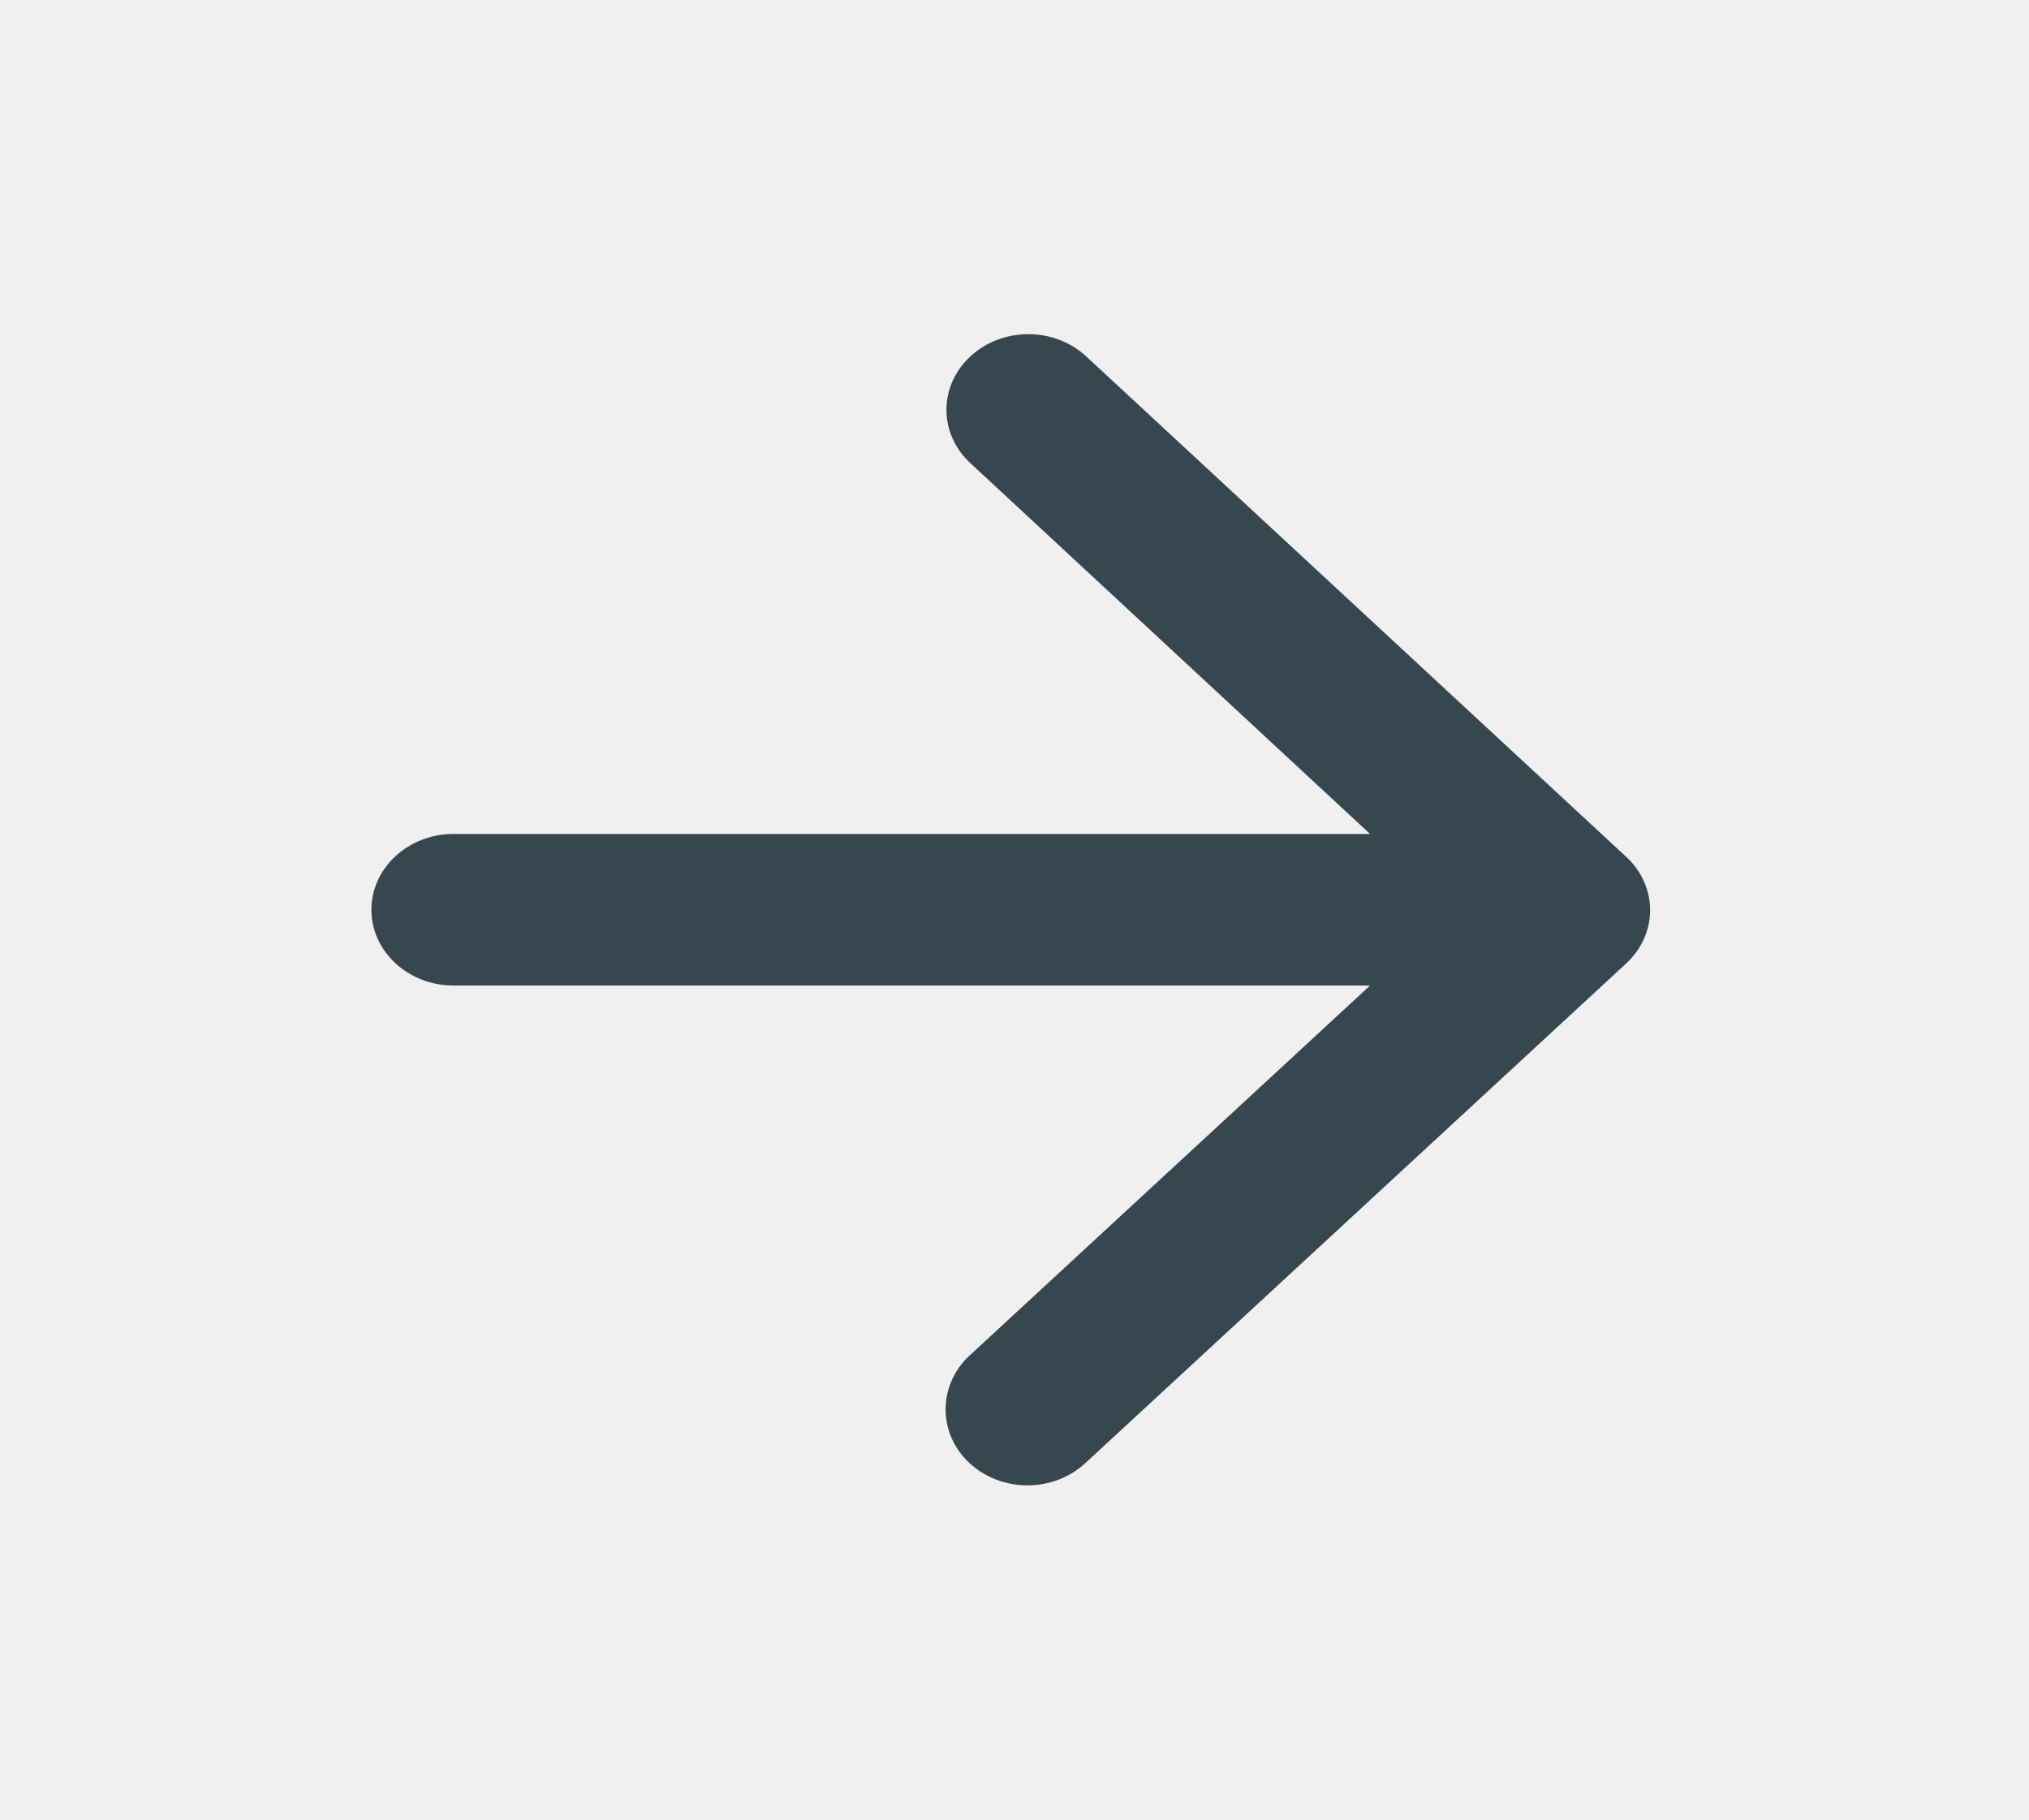
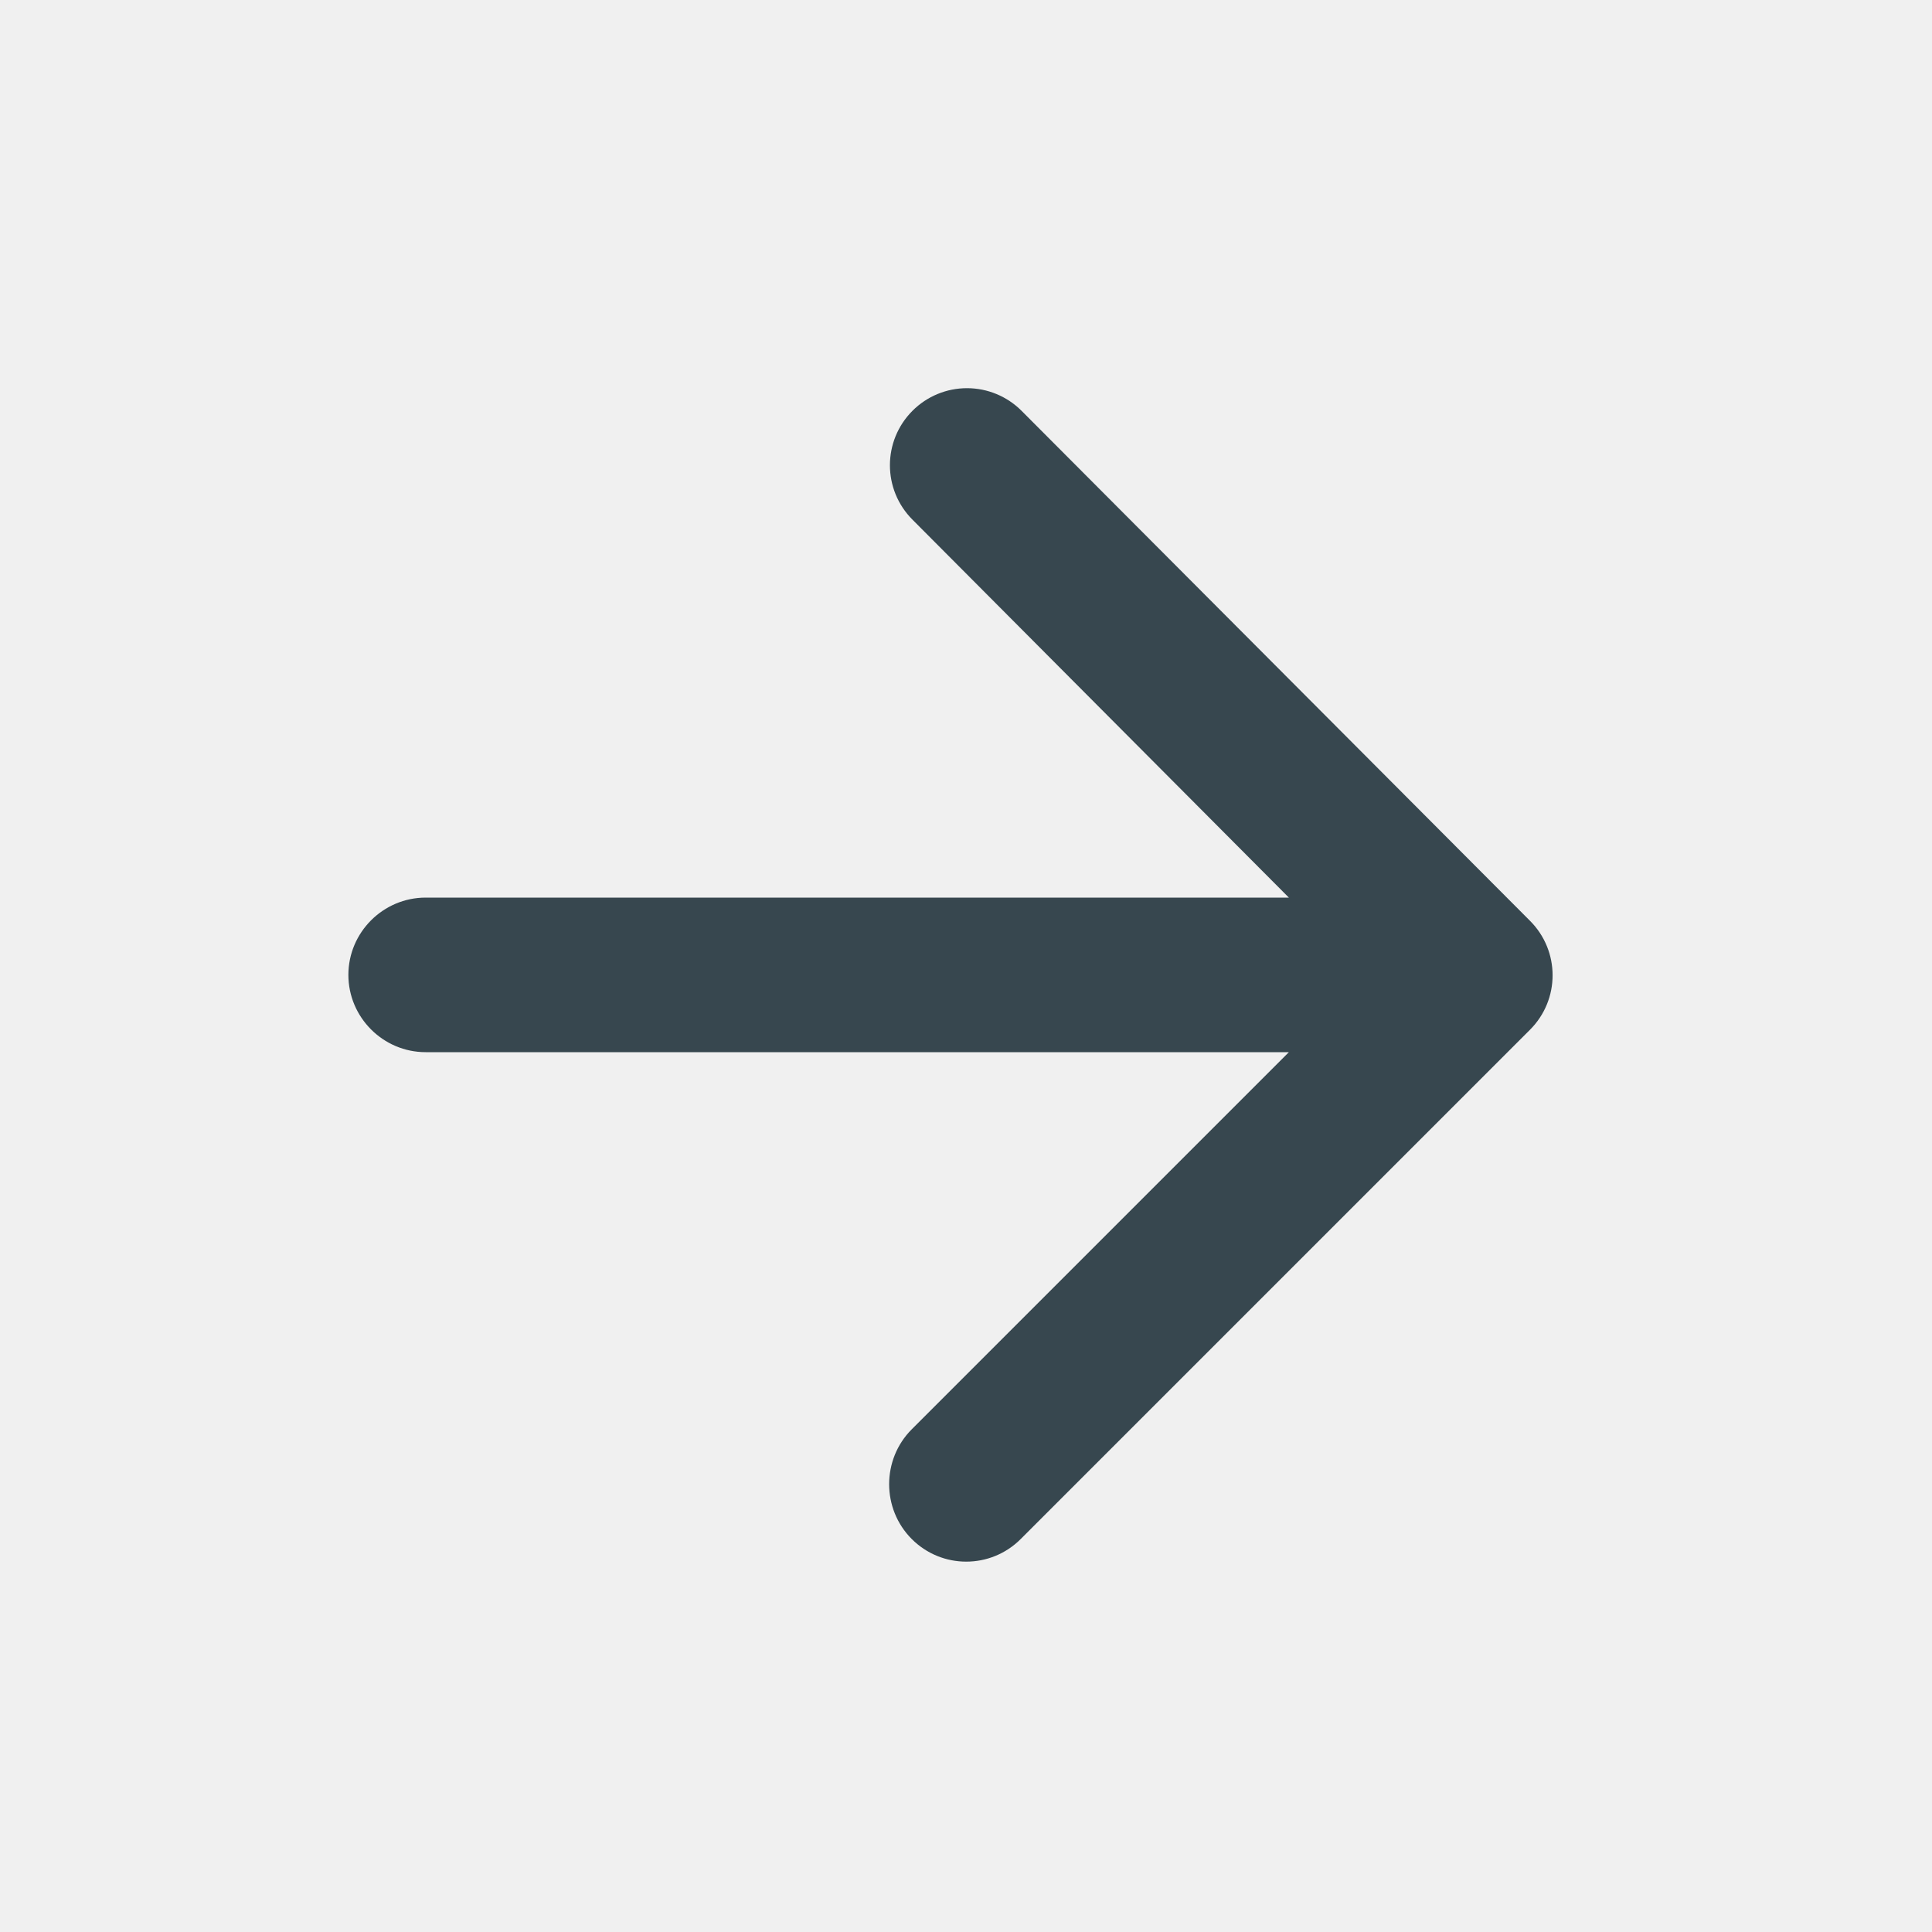
- <svg xmlns="http://www.w3.org/2000/svg" width="29" height="26" viewBox="0 0 29 26" fill="none">
-   <path d="M6.481 14.083H19.582L13.858 19.37C13.401 19.793 13.401 20.486 13.858 20.908C14.316 21.331 15.055 21.331 15.512 20.908L23.241 13.769C23.699 13.347 23.699 12.664 23.241 12.242L15.524 5.092C15.305 4.889 15.007 4.775 14.697 4.775C14.387 4.775 14.089 4.889 13.87 5.092C13.413 5.514 13.413 6.197 13.87 6.619L19.582 11.917H6.481C5.836 11.917 5.308 12.404 5.308 13C5.308 13.596 5.836 14.083 6.481 14.083Z" fill="#37474F" />
-   <mask id="mask0_0_22" style="mask-type:alpha" maskUnits="userSpaceOnUse" x="5" y="4" width="19" height="18">
-     <path d="M6.481 14.083H19.582L13.858 19.37C13.401 19.793 13.401 20.486 13.858 20.908C14.316 21.331 15.055 21.331 15.512 20.908L23.241 13.769C23.699 13.347 23.699 12.664 23.241 12.242L15.524 5.092C15.305 4.889 15.007 4.775 14.697 4.775C14.387 4.775 14.089 4.889 13.87 5.092C13.413 5.514 13.413 6.197 13.87 6.619L19.582 11.917H6.481C5.836 11.917 5.308 12.404 5.308 13C5.308 13.596 5.836 14.083 6.481 14.083Z" fill="white" />
+ <svg xmlns="http://www.w3.org/2000/svg" width="25" height="25" viewBox="0 0 25 25" fill="none">
+   <path d="M5.508 13.615H16.678L11.798 18.495C11.408 18.885 11.408 19.525 11.798 19.915C12.188 20.305 12.818 20.305 13.208 19.915L19.798 13.325C20.188 12.935 20.188 12.305 19.798 11.915L13.218 5.315C13.031 5.128 12.777 5.023 12.513 5.023C12.248 5.023 11.995 5.128 11.808 5.315C11.418 5.705 11.418 6.335 11.808 6.725L16.678 11.615H5.508C4.958 11.615 4.508 12.065 4.508 12.615C4.508 13.165 4.958 13.615 5.508 13.615Z" fill="#37474F" />
+   <mask id="mask0_2300_120" style="mask-type:alpha" maskUnits="userSpaceOnUse" x="4" y="5" width="17" height="16">
+     <path d="M5.508 13.615H16.678L11.798 18.495C11.408 18.885 11.408 19.525 11.798 19.915C12.188 20.305 12.818 20.305 13.208 19.915L19.798 13.325C20.188 12.935 20.188 12.305 19.798 11.915L13.218 5.315C13.031 5.128 12.777 5.023 12.513 5.023C12.248 5.023 11.995 5.128 11.808 5.315C11.418 5.705 11.418 6.335 11.808 6.725L16.678 11.615H5.508C4.958 11.615 4.508 12.065 4.508 12.615C4.508 13.165 4.958 13.615 5.508 13.615Z" fill="white" />
  </mask>
-   <g mask="url(#mask0_0_22)">
+   <g mask="url(#mask0_2300_120)">
</g>
</svg>
